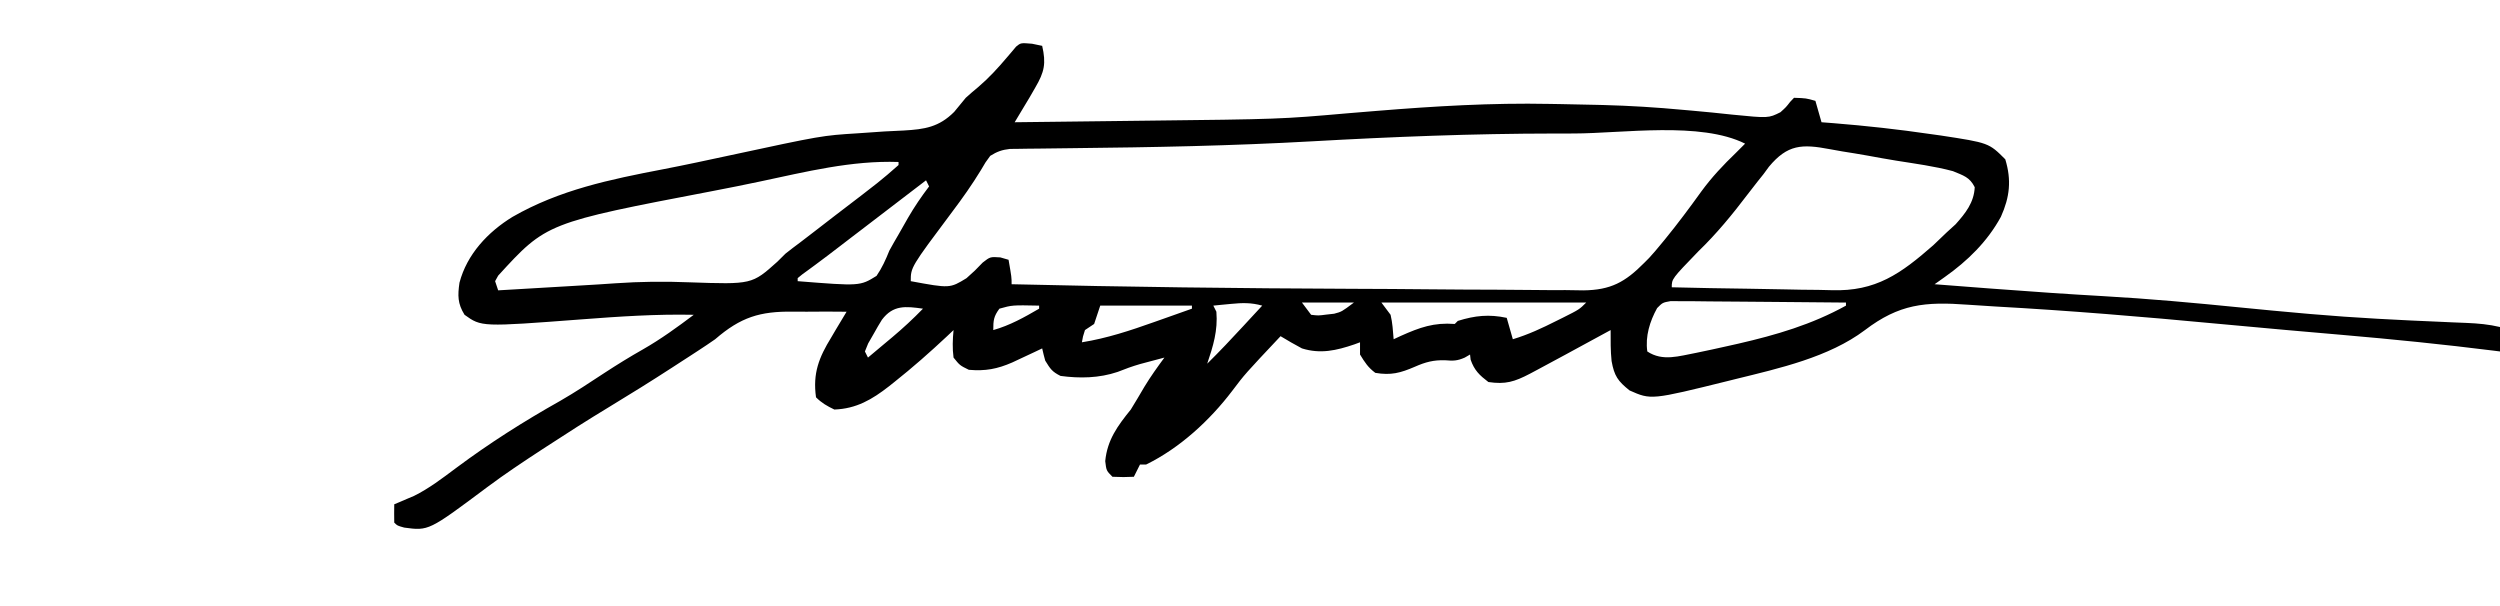
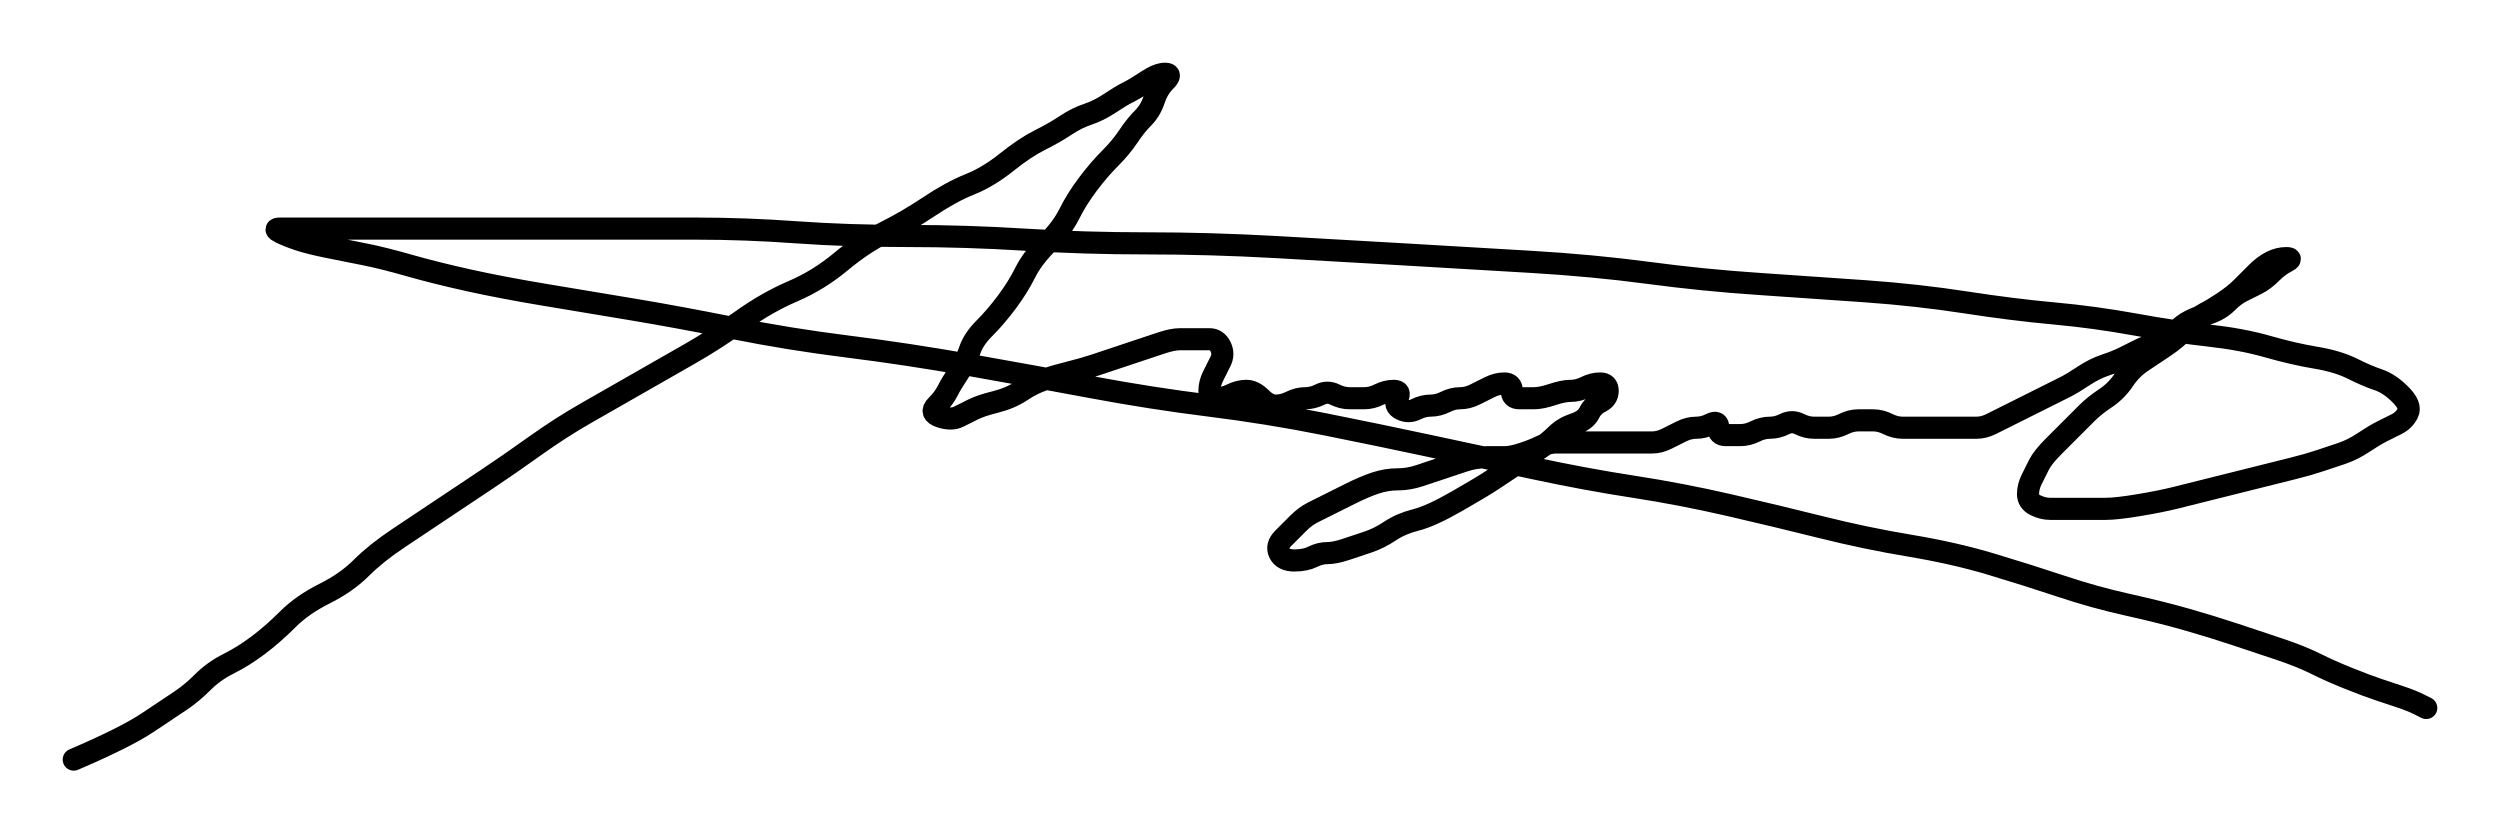
- <svg xmlns="http://www.w3.org/2000/svg" version="1.1" width="818" height="198">
-   <path d="M337.69,14.31c1.09,.23,2.18,.46,3.31,.69c1.32,5.77,.73,8.55-2.25,13.63c-.31,.54-.31,.54-1.89,3.28c-.31,.51-.31,.51-1.86,3.09c-1,1.67-2,3.33-3,5c9.55-.11,19.09-.22,28.64-.34c4.43-.05,8.87-.11,13.31-.16c44.99-.51,44.99-.51,67.05-2.44c2.11-.17,4.23-.34,6.34-.52c1.08-.09,2.16-.17,3.28-.27C469.45,34.74,488.1,33.62,507,34c.59,.01,.59,.01,3.6,.06c3.97,.07,7.93,.15,11.9,.25c.68,.02,1.35,.04,2.05,.05c8.77,.23,17.47,.77,26.21,1.59c.45,.04,.45,.04,2.74,.24c4.45,.4,8.9,.83,13.34,1.32c11.8,1.17,11.8,1.17,15.72-.79c1.84-1.66,1.84-1.66,3.17-3.38c.42-.44,.84-.89,1.27-1.34c3.94,.13,3.94,.13,7,1c.66,2.31,1.32,4.62,2,7c.64,.05,.64,.05,3.9,.3c10.66,.86,21.26,2.02,31.85,3.58c1.07,.14,2.14,.29,3.24,.45c15.75,2.41,15.75,2.41,21.14,7.8c2.07,6.81,1.48,12.31-1.44,18.81c-4.4,8.08-10.89,14.43-18.37,19.71c-.62,.45-1.25,.89-1.89,1.34c-.47,.34-.94,.67-1.43,1.01c5.98,.46,11.96,.92,17.94,1.38c.9,.06,1.81,.13,2.74,.2c11.45,.87,22.91,1.66,34.38,2.31c15.03,.84,29.97,2.21,44.95,3.71c6.95,.7,13.91,1.35,20.87,1.96c.7,.07,1.41,.13,2.14,.19c14.56,1.27,29.14,1.99,43.74,2.6c.85,.04,1.69,.08,2.57,.12c1.58,.06,3.16,.13,4.75,.19c3.73,.16,7.28,.47,10.92,1.34c0,2.64,0,5.28,0,8c-.62-.08-1.23-.16-1.87-.24c-16.62-2.09-33.25-3.76-49.94-5.2c-3.71-.32-7.42-.65-11.12-.97c-2.48-.22-4.96-.44-7.44-.65c-7.49-.66-14.98-1.34-22.47-2.05c-24.09-2.27-48.18-4.27-72.34-5.61c-2.98-.17-5.96-.36-8.94-.58c-14.01-1.03-22.43-.26-33.72,8.34C598.36,116.9,582.13,120.52,568,124c-.77,.19-1.53,.38-2.32,.58c-25.45,6.3-25.45,6.3-32.49,3.17c-3.81-3.05-5-4.71-5.88-9.62c-.35-3.38-.32-6.74-.31-10.13c-.69,.37-1.37,.75-2.08,1.13c-3.14,1.71-6.28,3.41-9.42,5.12c-1.08,.59-2.16,1.17-3.27,1.78c-3.07,1.66-6.15,3.32-9.23,4.97c-.8,.43-1.6,.85-2.42,1.29c-5.05,2.63-7.97,3.54-13.58,2.71c-2.93-2.24-4.59-3.82-5.81-7.31c-.06-.56-.13-1.12-.19-1.69c-.57,.33-1.15,.67-1.74,1.01c-2.47,1.08-3.74,1.09-6.38,.87c-3.84-.12-6.44,.58-9.94,2.12c-4.73,2.04-7.81,2.87-12.94,2c-2.41-1.82-3.37-3.34-5-6c0-1.32,0-2.64,0-4c-.62,.23-1.23,.46-1.87,.69c-5.89,2-11.06,3.2-17.13,1.31c-2.39-1.25-4.68-2.61-7-4c-11.69,12.42-11.69,12.42-15.81,17.88C395.82,137.59,386,146.62,375,152c-.66,0-1.32,0-2,0c-.66,1.32-1.32,2.64-2,4c-3.37,.13-3.37,.13-7,0c-2-2-2-2-2.37-5.12c.67-6.96,4.06-11.55,8.37-16.88c1.53-2.47,3-4.98,4.47-7.48c2.01-3.31,4.23-6.41,6.53-9.52c-1.65,.43-3.29,.87-4.94,1.31c-1.01,.27-2.02,.54-3.07,.82c-2.52,.73-4.87,1.59-7.3,2.56c-6.05,2.04-12.39,2.16-18.69,1.31c-2.76-1.38-3.33-2.28-5-5c-.37-1.32-.71-2.66-1-4c-.45,.21-.45,.21-2.7,1.28c-1.17,.55-2.34,1.09-3.55,1.66c-1.16,.54-2.32,1.09-3.52,1.65c-4.92,2.15-8.82,2.88-14.23,2.41c-2.94-1.44-2.94-1.44-5-4c-.41-3.05-.29-5.95,0-9c-.7,.67-1.41,1.33-2.13,2.02c-5.57,5.22-11.26,10.24-17.24,14.98c-.57,.46-1.14,.91-1.73,1.38c-5.57,4.35-10.72,7.36-17.9,7.62c-2.38-1.14-4.14-2.14-6-4c-1.1-7.84,.95-13.04,5-19.62c.48-.82,.95-1.63,1.45-2.47c1.16-1.98,2.35-3.95,3.55-5.91c-4.36-.06-8.71-.06-13.07-.01c-1.47,.01-2.95,0-4.43-.02c-10.85-.14-17.12,1.79-25.5,9.03c-1.8,1.26-3.63,2.48-5.47,3.68c-.46,.29-.46,.29-2.76,1.8c-.94,.6-1.87,1.21-2.83,1.83c-1,.65-1.99,1.3-3.02,1.96c-6.83,4.43-13.73,8.73-20.7,12.95c-6.82,4.13-13.54,8.41-20.22,12.78c-.58,.38-1.17,.76-1.77,1.15c-6.03,3.94-12.02,7.92-17.79,12.23c-19.18,14.33-19.18,14.33-27.17,13.25C130,172,130,172,129,171c-.04-2-.04-4,0-6c.58-.24,1.16-.48,1.76-.73c.78-.34,1.56-.67,2.37-1.02c.76-.32,1.53-.65,2.32-.98c4.94-2.45,9.29-5.78,13.7-9.08c10.95-8.17,22.24-15.33,34.14-22.02c4.97-2.86,9.73-6.02,14.52-9.17c4.12-2.69,8.28-5.26,12.57-7.69c5.86-3.35,11.23-7.25,16.62-11.31c-12.32-.26-24.47,.56-36.75,1.5c-32.7,2.48-32.7,2.48-38.25-1.5c-2.29-3.68-2.26-6.31-1.66-10.5c2.45-9.32,9.3-16.6,17.36-21.54c15.39-8.84,31.94-12.25,49.21-15.57c7.31-1.41,14.58-2.98,21.86-4.55c30.18-6.49,30.18-6.49,41.98-7.23c2.88-.18,5.76-.39,8.64-.6c2.12-.13,4.24-.22,6.36-.31c6.8-.39,11.49-1.11,16.46-6.09c1.27-1.53,2.54-3.07,3.79-4.61c1.35-1.22,2.72-2.41,4.13-3.56c3.45-2.96,6.4-6.17,9.33-9.64c.51-.6,1.02-1.19,1.54-1.8c.24-.29,.24-.29,1.47-1.75C334,14,334,14,337.69,14.31Zm91.45,31.94c-26.03,1.46-52.07,1.96-78.13,2.23c-3.74,.04-7.47,.09-11.21,.14c-1.13,.01-2.26,.02-3.43,.03c-1.04,.01-2.08,.03-3.16,.05c-.46,0-.46,0-2.77,.03c-2.61,.29-4.22,.88-6.44,2.27c-1.54,2.07-1.54,2.07-3.06,4.69c-2.9,4.75-6.03,9.19-9.38,13.62C298,87.43,298,87.43,298,92c12.77,2.36,12.77,2.36,18.23-.97c2.83-2.53,2.83-2.53,5.31-5.12C324,84,324,84,327.31,84.22c.44,.13,.44,.13,2.69,.78c1,5.75,1,5.75,1,8c37.25,.89,74.51,1.36,111.77,1.5c8.3,.03,16.6,.07,24.9,.16c7.39,.07,14.79,.12,22.18,.13c3.87,.01,7.74,.03,11.61,.09c3.6,.05,7.21,.06,10.81,.04c1.93,0,3.86,.04,5.79,.09c8.96-.1,13.68-2.68,19.94-9.01c.53-.53,1.06-1.06,1.6-1.61c1.32-1.41,2.55-2.9,3.78-4.39c.44-.54,.89-1.08,1.35-1.63c4.17-5.1,8.1-10.38,11.95-15.73c3.4-4.65,7.17-8.65,11.32-12.64c1-1,2-2,3-3c-14.61-7.3-39.94-3.36-56.07-3.32c-2.15,.01-4.31,.01-6.46,.01c-26.5,.02-52.88,1.07-79.33,2.56Zm149.65,8.31c-.59,.81-1.18,1.61-1.79,2.44c-.31,.39-.31,.39-1.88,2.35c-1.12,1.4-2.22,2.83-3.31,4.26c-4.99,6.58-10.16,12.89-16.1,18.62C547,91.24,547,91.24,547,94c8.36,.21,16.73,.37,25.09,.47c3.89,.04,7.77,.11,11.66,.21c3.76,.1,7.52,.15,11.28,.17c1.42,.02,2.84,.05,4.27,.1c14.49,.48,22.68-5.43,33.26-14.7c1.49-1.41,2.97-2.82,4.44-4.25c.95-.87,1.9-1.73,2.88-2.62c3.23-3.62,6.02-7.11,6.25-12.13c-1.67-3.33-3.71-3.81-7.13-5.25c-6.06-1.62-12.33-2.44-18.51-3.43c-3.15-.51-6.3-1.08-9.44-1.66c-2.77-.5-5.54-.94-8.31-1.38c-1.36-.23-2.71-.47-4.07-.73c-9.08-1.72-13.79-1.55-19.88,5.76Zm-329.97,4.8c-5.15,1.09-10.31,2.13-15.49,3.12C178.8,72.91,178.8,72.91,163,90.19c-.33,.6-.66,1.19-1,1.81c.33,.99,.66,1.98,1,3c2.28-.13,4.56-.27,6.84-.4c4.53-.27,9.05-.53,13.58-.8c.74-.04,1.48-.09,2.24-.13c1.5-.09,3.01-.18,4.52-.27c3.74-.21,7.47-.44,11.21-.71c8.09-.56,15.99-.65,24.11-.32c20.54,.71,20.54,.71,28.85-6.74c.87-.87,1.75-1.74,2.65-2.63c1.59-1.27,3.21-2.49,4.84-3.7c1.65-1.23,3.28-2.49,4.9-3.76c2.19-1.71,4.38-3.4,6.58-5.08C288.15,59.14,288.15,59.14,294,54c0-.33,0-.66,0-1c-15.35-.54-30.26,3.2-45.18,6.36ZM303,59c-1.73,1.32-3.45,2.64-5.18,3.96c-1.52,1.16-3.04,2.33-4.56,3.49c-3.97,3.03-7.93,6.06-11.89,9.1c-.75,.57-1.49,1.13-2.26,1.72c-1.4,1.08-2.81,2.16-4.22,3.24c-.66,.5-1.31,1-1.99,1.52c-.63,.48-1.27,.97-1.92,1.47c-1.41,1.07-2.83,2.13-4.25,3.18c-.74,.54-1.47,1.08-2.23,1.64c-.67,.49-1.34,.98-2.03,1.48c-.48,.4-.97,.79-1.47,1.2c0,.33,0,.66,0,1c20.38,1.62,20.38,1.62,25.8-1.73C288.63,87.6,289.79,85,291,82c.98-1.81,2.01-3.58,3.05-5.36c1.05-1.79,2.07-3.6,3.08-5.41c2.09-3.61,4.35-6.92,6.87-10.23c-.16-.33-.16-.33-1-2ZM426,99c.99,1.32,1.98,2.64,3,4c2.34,.28,2.34,.28,4.94-.06c.85-.1,1.71-.19,2.59-.29C439,102,439,102,443,99c-5.67,0-11.33,0-17,0Zm26,0c.99,1.32,1.98,2.64,3,4c.64,2.68,.77,5.24,1,8c.77-.36,1.55-.72,2.34-1.09c6.25-2.79,10.83-4.43,17.66-3.91c.33-.33,.66-.66,1-1c5.63-1.76,10.24-2.23,16-1c.66,2.31,1.32,4.62,2,7c5.04-1.52,9.57-3.64,14.25-6c.72-.36,1.44-.71,2.18-1.08c5.32-2.67,5.32-2.67,7.57-4.92c-22.33,0-44.67,0-67,0Zm90.21,1.81c-2.39,4.32-3.92,9.25-3.21,14.19c5.03,3.35,10.37,1.49,16.1,.43c3.37-.69,6.73-1.42,10.09-2.18c1.19-.27,2.38-.54,3.61-.81c12.38-2.85,24.01-6.25,35.2-12.44c0-.33,0-.66,0-1c-7.77-.09-15.54-.16-23.31-.21c-3.61-.02-7.22-.05-10.83-.09c-3.48-.05-6.96-.07-10.44-.08c-1.98-.01-3.96-.04-5.93-.07c-1.2,0-2.4,0-3.64,0c-1.06-.01-2.12-.02-3.21-.03C544,99,544,99,542.21,100.81ZM327,101c-1.87,2.55-2,3.81-2,7c5.48-1.55,10.11-4.16,15-7c0-.33,0-.66,0-1c-8.79-.18-8.79-.18-13,1Zm33-1c-.66,1.98-1.32,3.96-2,6c-.49,.33-.49,.33-3,2c-.69,2.13-.69,2.13-1,4c8.2-1.32,15.81-3.84,23.63-6.62c1.19-.43,2.38-.85,3.62-1.28c2.92-1.03,5.83-2.06,8.75-3.1c0-.33,0-.66,0-1c-10,0-20,0-30,0Zm42.75-.56c-.54,.05-.54,.05-3.27,.31c-.82,.08-1.64,.16-2.48,.25c.33,.66,.66,1.32,1,2c.51,6.15-1.04,11.2-3,17c4.06-4,7.95-8.13,11.81-12.31c.6-.65,1.2-1.29,1.81-1.96c1.46-1.57,2.92-3.15,4.38-4.73c-3.62-1.01-6.5-.93-10.25-.56Zm-114.19,5.19c-.89,1.43-1.75,2.89-2.56,4.37c-.32,.56-.32,.56-1.94,3.38c-.35,.86-.7,1.73-1.06,2.62c.33,.66,.66,1.32,1,2c2.06-1.73,4.13-3.46,6.19-5.19c.58-.48,1.15-.96,1.75-1.46c3.53-2.97,6.85-6.04,10.06-9.35c-5.68-.81-9.77-1.26-13.44,3.63ZM394,119c0,3,0,3,0,3Z" fill="#000000" />
+ <svg xmlns="http://www.w3.org/2000/svg" class="signature" viewBox="82 83 339 113" fill="none" stroke="#000" stroke-width="3" stroke-linecap="round" stroke-linejoin="round">
+   <path d="M92,186 Q99,183 102,181 Q105,179 106.5,178 Q108,177 109.5,175.5 Q111,174 113,173 Q115,172 117,170.5 Q119,169 121,167 Q123,165 126,163.5 Q129,162 131,160 Q133,158 136,156 Q139,154 142,152 Q145,150 148,148 Q151,146 154.5,143.5 Q158,141 161.5,139 Q165,137 168.5,135 Q172,133 175.5,131 Q179,129 182.5,126.5 Q186,124 189.5,122.5 Q193,121 196,118.5 Q199,116 202,114.5 Q205,113 208,111 Q211,109 213.5,108 Q216,107 218.5,105 Q221,103 223,102 Q225,101 226.5,100 Q228,99 229.5,98.5 Q231,98 232.5,97 Q234,96 235,95.5 Q236,95 237.5,94 Q239,93 240,93 Q241,93 240,94 Q239,95 238.5,96.5 Q238,98 237,99 Q236,100 235,101.5 Q234,103 232.5,104.5 Q231,106 229.5,108 Q228,110 227,112 Q226,114 224,116 Q222,118 221,120 Q220,122 218.5,124 Q217,126 215.5,127.5 Q214,129 213.5,130.5 Q213,132 212,133.5 Q211,135 210.5,136 Q210,137 209,138 Q208,139 209.5,139.5 Q211,140 212,139.5 Q213,139 214,138.5 Q215,138 217,137.5 Q219,137 220.5,136 Q222,135 223.5,134.5 Q225,134 227,133.5 Q229,133 230.5,132.5 Q232,132 233.5,131.5 Q235,131 236.5,130.5 Q238,130 239.5,129.5 Q241,129 242,129 Q243,129 244,129 Q245,129 246,129 Q247,129 247.5,130 Q248,131 247.5,132 Q247,133 246.5,134 Q246,135 246,136 Q246,137 247,137 Q248,137 249,136.5 Q250,136 251,136 Q252,136 253,137 Q254,138 255,138 Q256,138 257,137.5 Q258,137 259,137 Q260,137 261,136.5 Q262,136 263,136.5 Q264,137 265,137 Q266,137 267,137 Q268,137 269,136.5 Q270,136 271,136 Q272,136 271.5,137 Q271,138 272,138.5 Q273,139 274,138.5 Q275,138 276,138 Q277,138 278,137.5 Q279,137 280,137 Q281,137 282,136.5 Q283,136 284,135.5 Q285,135 286,135 Q287,135 287,136 Q287,137 288,137 Q289,137 290,137 Q291,137 292.5,136.5 Q294,136 295,136 Q296,136 297,135.5 Q298,135 299,135 Q300,135 300,136 Q300,137 299,137.5 Q298,138 297.5,139 Q297,140 295.5,140.5 Q294,141 293,142 Q292,143 290.5,144 Q289,145 287.5,146 Q286,147 284.5,148 Q283,149 279.5,151 Q276,153 274,153.5 Q272,154 270.5,155 Q269,156 267.5,156.5 Q266,157 264.5,157.5 Q263,158 262,158 Q261,158 260,158.5 Q259,159 257.5,159 Q256,159 255.5,158 Q255,157 256,156 Q257,155 258,154 Q259,153 260,152.5 Q261,152 262,151.5 Q263,151 265,150 Q267,149 268.5,148.5 Q270,148 271.5,148 Q273,148 274.5,147.5 Q276,147 277.5,146.5 Q279,146 280.5,145.5 Q282,145 283.5,145 Q285,145 286,145 Q287,145 288.5,144.5 Q290,144 291,143.5 Q292,143 293,143 Q294,143 295.5,143 Q297,143 298,143 Q299,143 300,143 Q301,143 302,143 Q303,143 304,143 Q305,143 306,143 Q307,143 308,142.5 Q309,142 310,141.5 Q311,141 312,141 Q313,141 314,140.5 Q315,140 315,141 Q315,142 316,142 Q317,142 318,142 Q319,142 320,141.5 Q321,141 322,141 Q323,141 324,140.5 Q325,140 326,140.5 Q327,141 328,141 Q329,141 330,141 Q331,141 332,140.5 Q333,140 334,140 Q335,140 336,140 Q337,140 338,140.5 Q339,141 340,141 Q341,141 342,141 Q343,141 344,141 Q345,141 346,141 Q347,141 348,141 Q349,141 350,141 Q351,141 352,140.5 Q353,140 354,139.5 Q355,139 356,138.5 Q357,138 358,137.5 Q359,137 360,136.5 Q361,136 362,135.5 Q363,135 364.5,134 Q366,133 367.5,132.5 Q369,132 370,131.5 Q371,131 372,130.5 Q373,130 374.5,129.5 Q376,129 377,128 Q378,127 379,126.5 Q380,126 381.5,125.5 Q383,125 384,124 Q385,123 386,122.5 Q387,122 388,121.5 Q389,121 390,120 Q391,119 392,118.5 Q393,118 392,118 Q391,118 390,118.5 Q389,119 388,120 Q387,121 386,122 Q385,123 383.5,124 Q382,125 381,125.5 Q380,126 378.5,127.5 Q377,129 375.5,130 Q374,131 372.5,132 Q371,133 370,134.5 Q369,136 367.5,137 Q366,138 365,139 Q364,140 363,141 Q362,142 360.5,143.5 Q359,145 358.5,146 Q358,147 357.5,148 Q357,149 357,150 Q357,151 358,151.5 Q359,152 360,152 Q361,152 362,152 Q363,152 364.5,152 Q366,152 367.5,152 Q369,152 372,151.5 Q375,151 377,150.5 Q379,150 381,149.5 Q383,149 385,148.5 Q387,148 389,147.5 Q391,147 393,146.5 Q395,146 396.5,145.5 Q398,145 399.5,144.5 Q401,144 402.5,143 Q404,142 405,141.5 Q406,141 407,140.5 Q408,140 408.5,139 Q409,138 407.5,136.5 Q406,135 404.5,134.5 Q403,134 401,133 Q399,132 396,131.5 Q393,131 389.5,130 Q386,129 381.5,128.5 Q377,128 371.5,127 Q366,126 360.5,125.5 Q355,125 348.5,124 Q342,123 335,122.5 Q328,122 320.5,121.5 Q313,121 305.5,120 Q298,119 289.5,118.5 Q281,118 272.5,117.5 Q264,117 255,116.5 Q246,116 237.5,116 Q229,116 221,115.5 Q213,115 205,115 Q197,115 190,114.5 Q183,114 176.5,114 Q170,114 164.5,114 Q159,114 154,114 Q149,114 144.5,114 Q140,114 136.5,114 Q133,114 130.5,114 Q128,114 126,114 Q124,114 122.5,114 Q121,114 120,114 Q119,114 120,114.5 Q121,115 122.5,115.5 Q124,116 126.5,116.5 Q129,117 131.5,117.5 Q134,118 137.5,119 Q141,120 145.5,121 Q150,122 156,123 Q162,124 168,125 Q174,126 181.5,127.5 Q189,129 197,130 Q205,131 213.5,132.5 Q222,134 230,135.5 Q238,137 246,138 Q254,139 261.5,140.5 Q269,142 276,143.5 Q283,145 290,146.5 Q297,148 303.5,149 Q310,150 316.5,151.5 Q323,153 329,154.5 Q335,156 341,157 Q347,158 352,159.5 Q357,161 361.5,162.5 Q366,164 370.5,165 Q375,166 378.5,167 Q382,168 385,169 Q388,170 391,171 Q394,172 396,173 Q398,174 400.5,175 Q403,176 404.5,176.5 Q406,177 407.5,177.5 Q409,178 410,178.5 L411,179" />
</svg>
